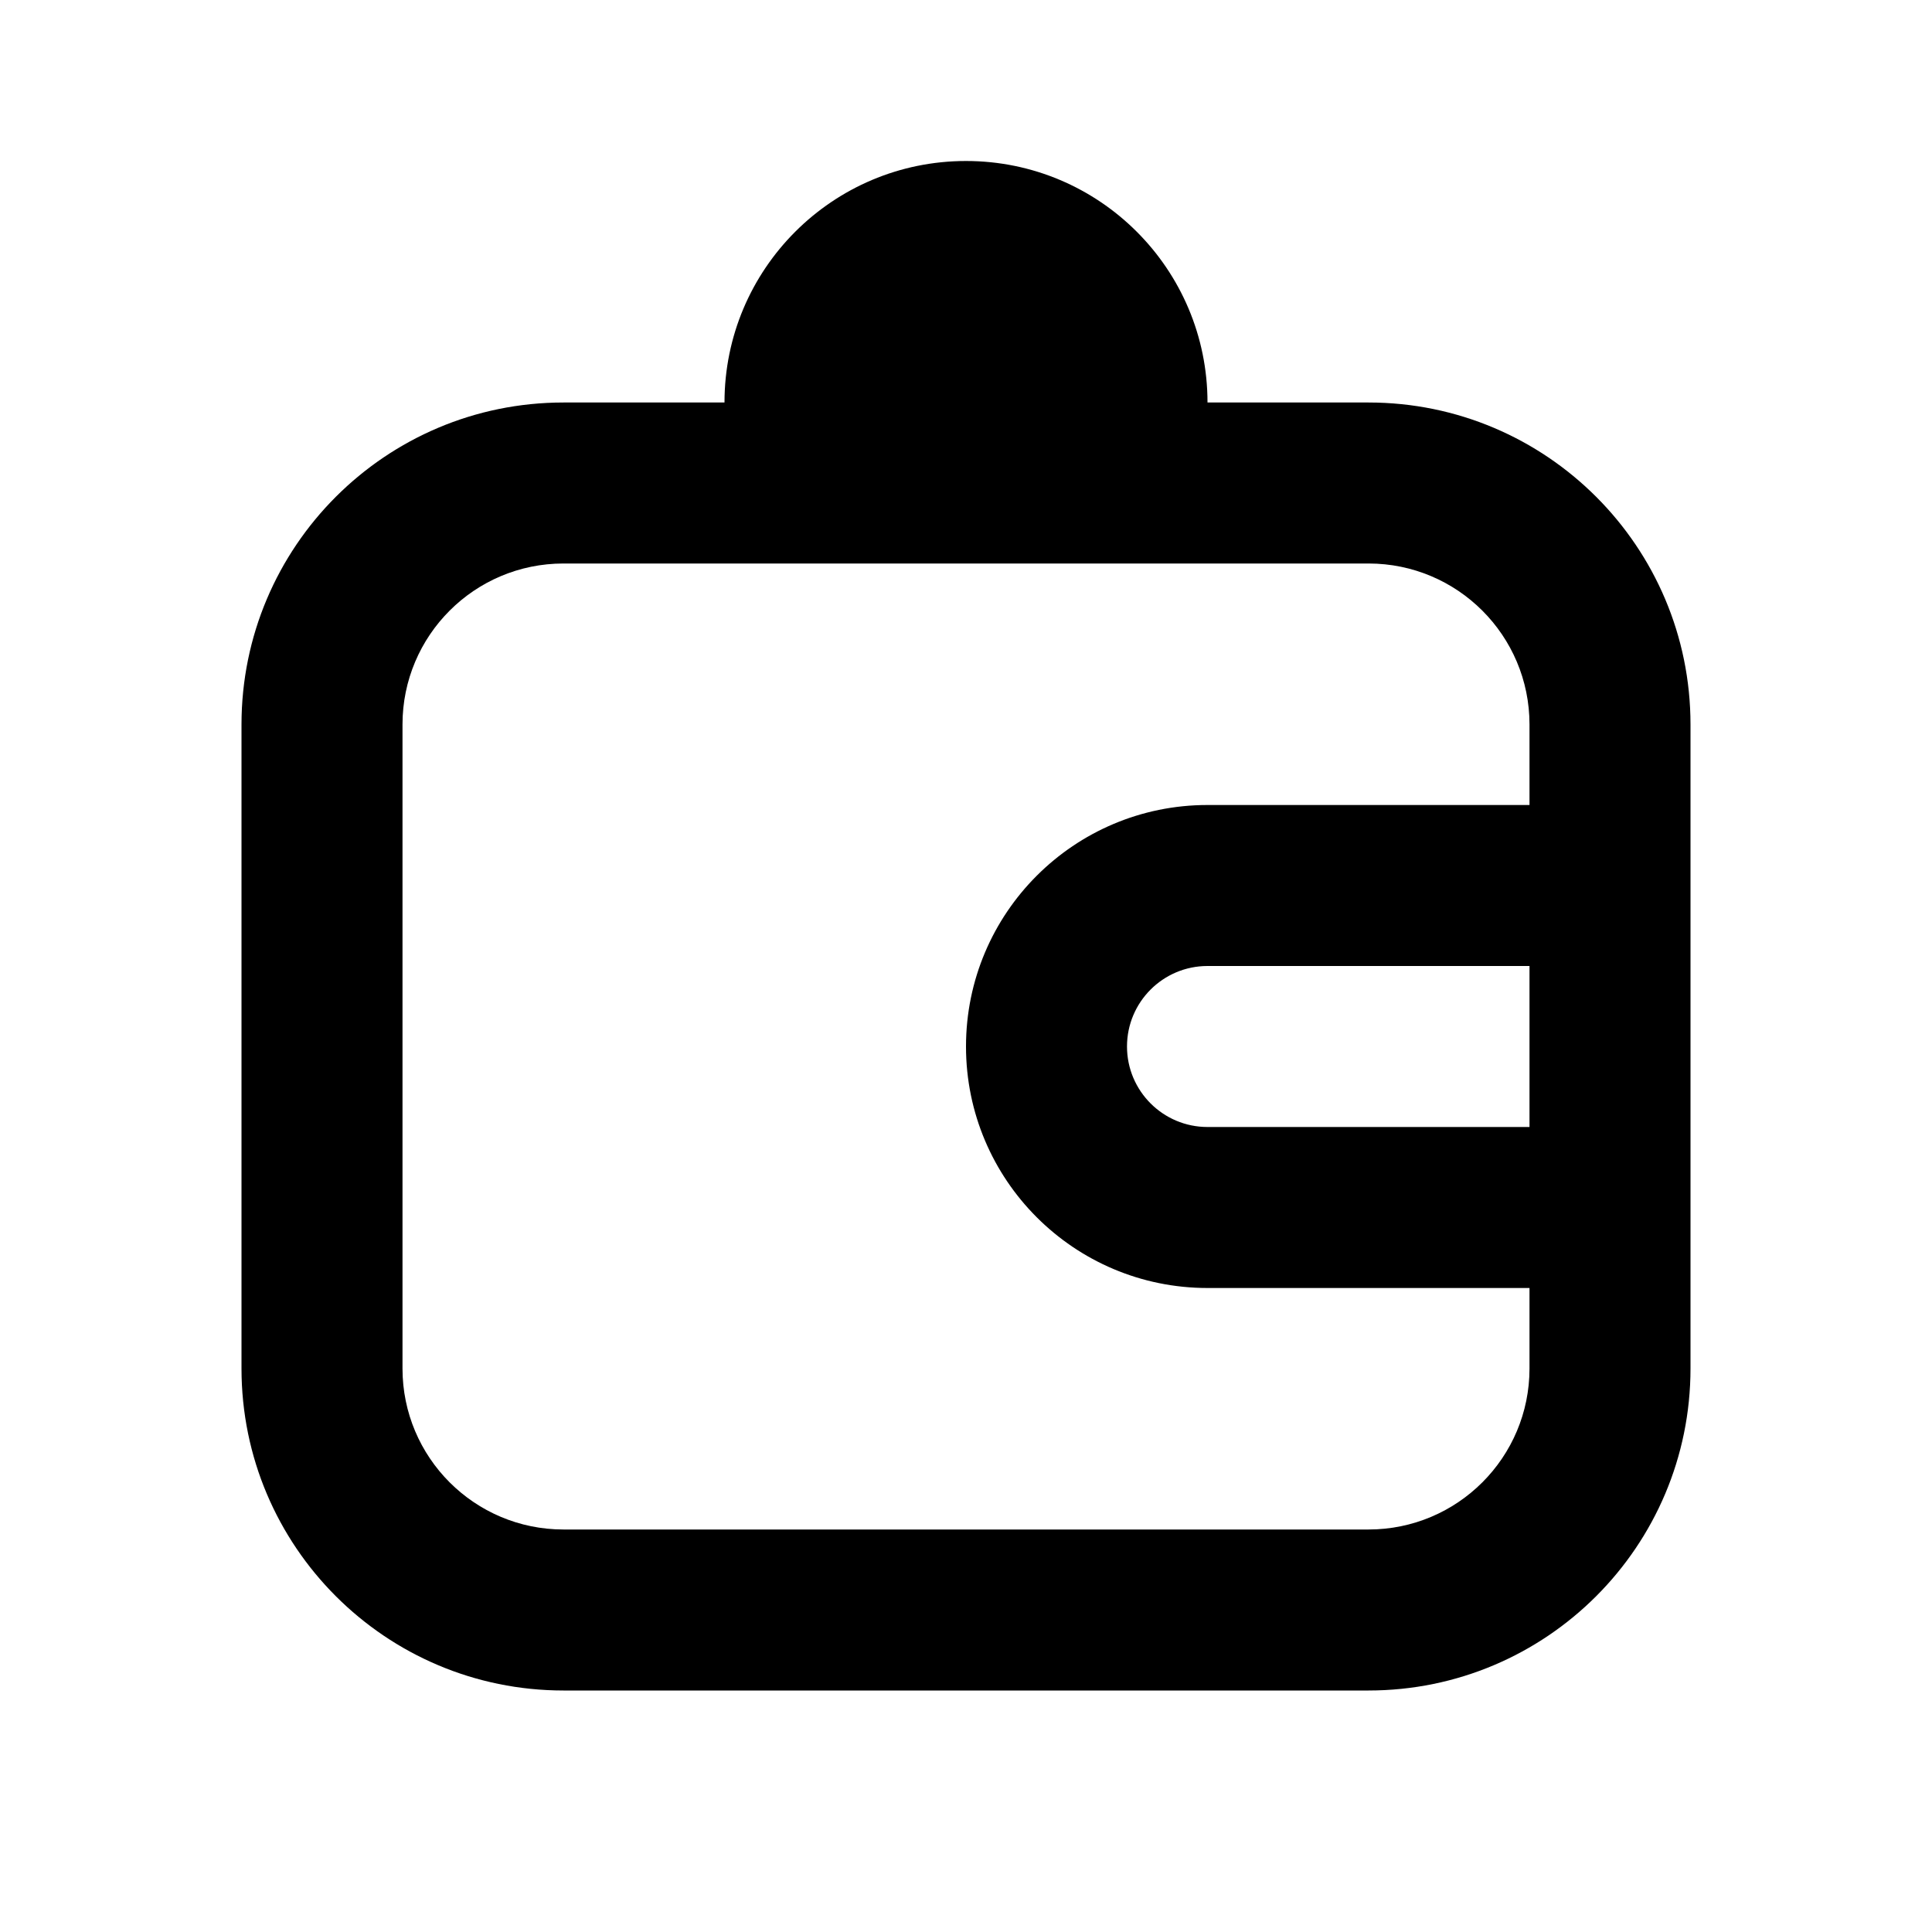
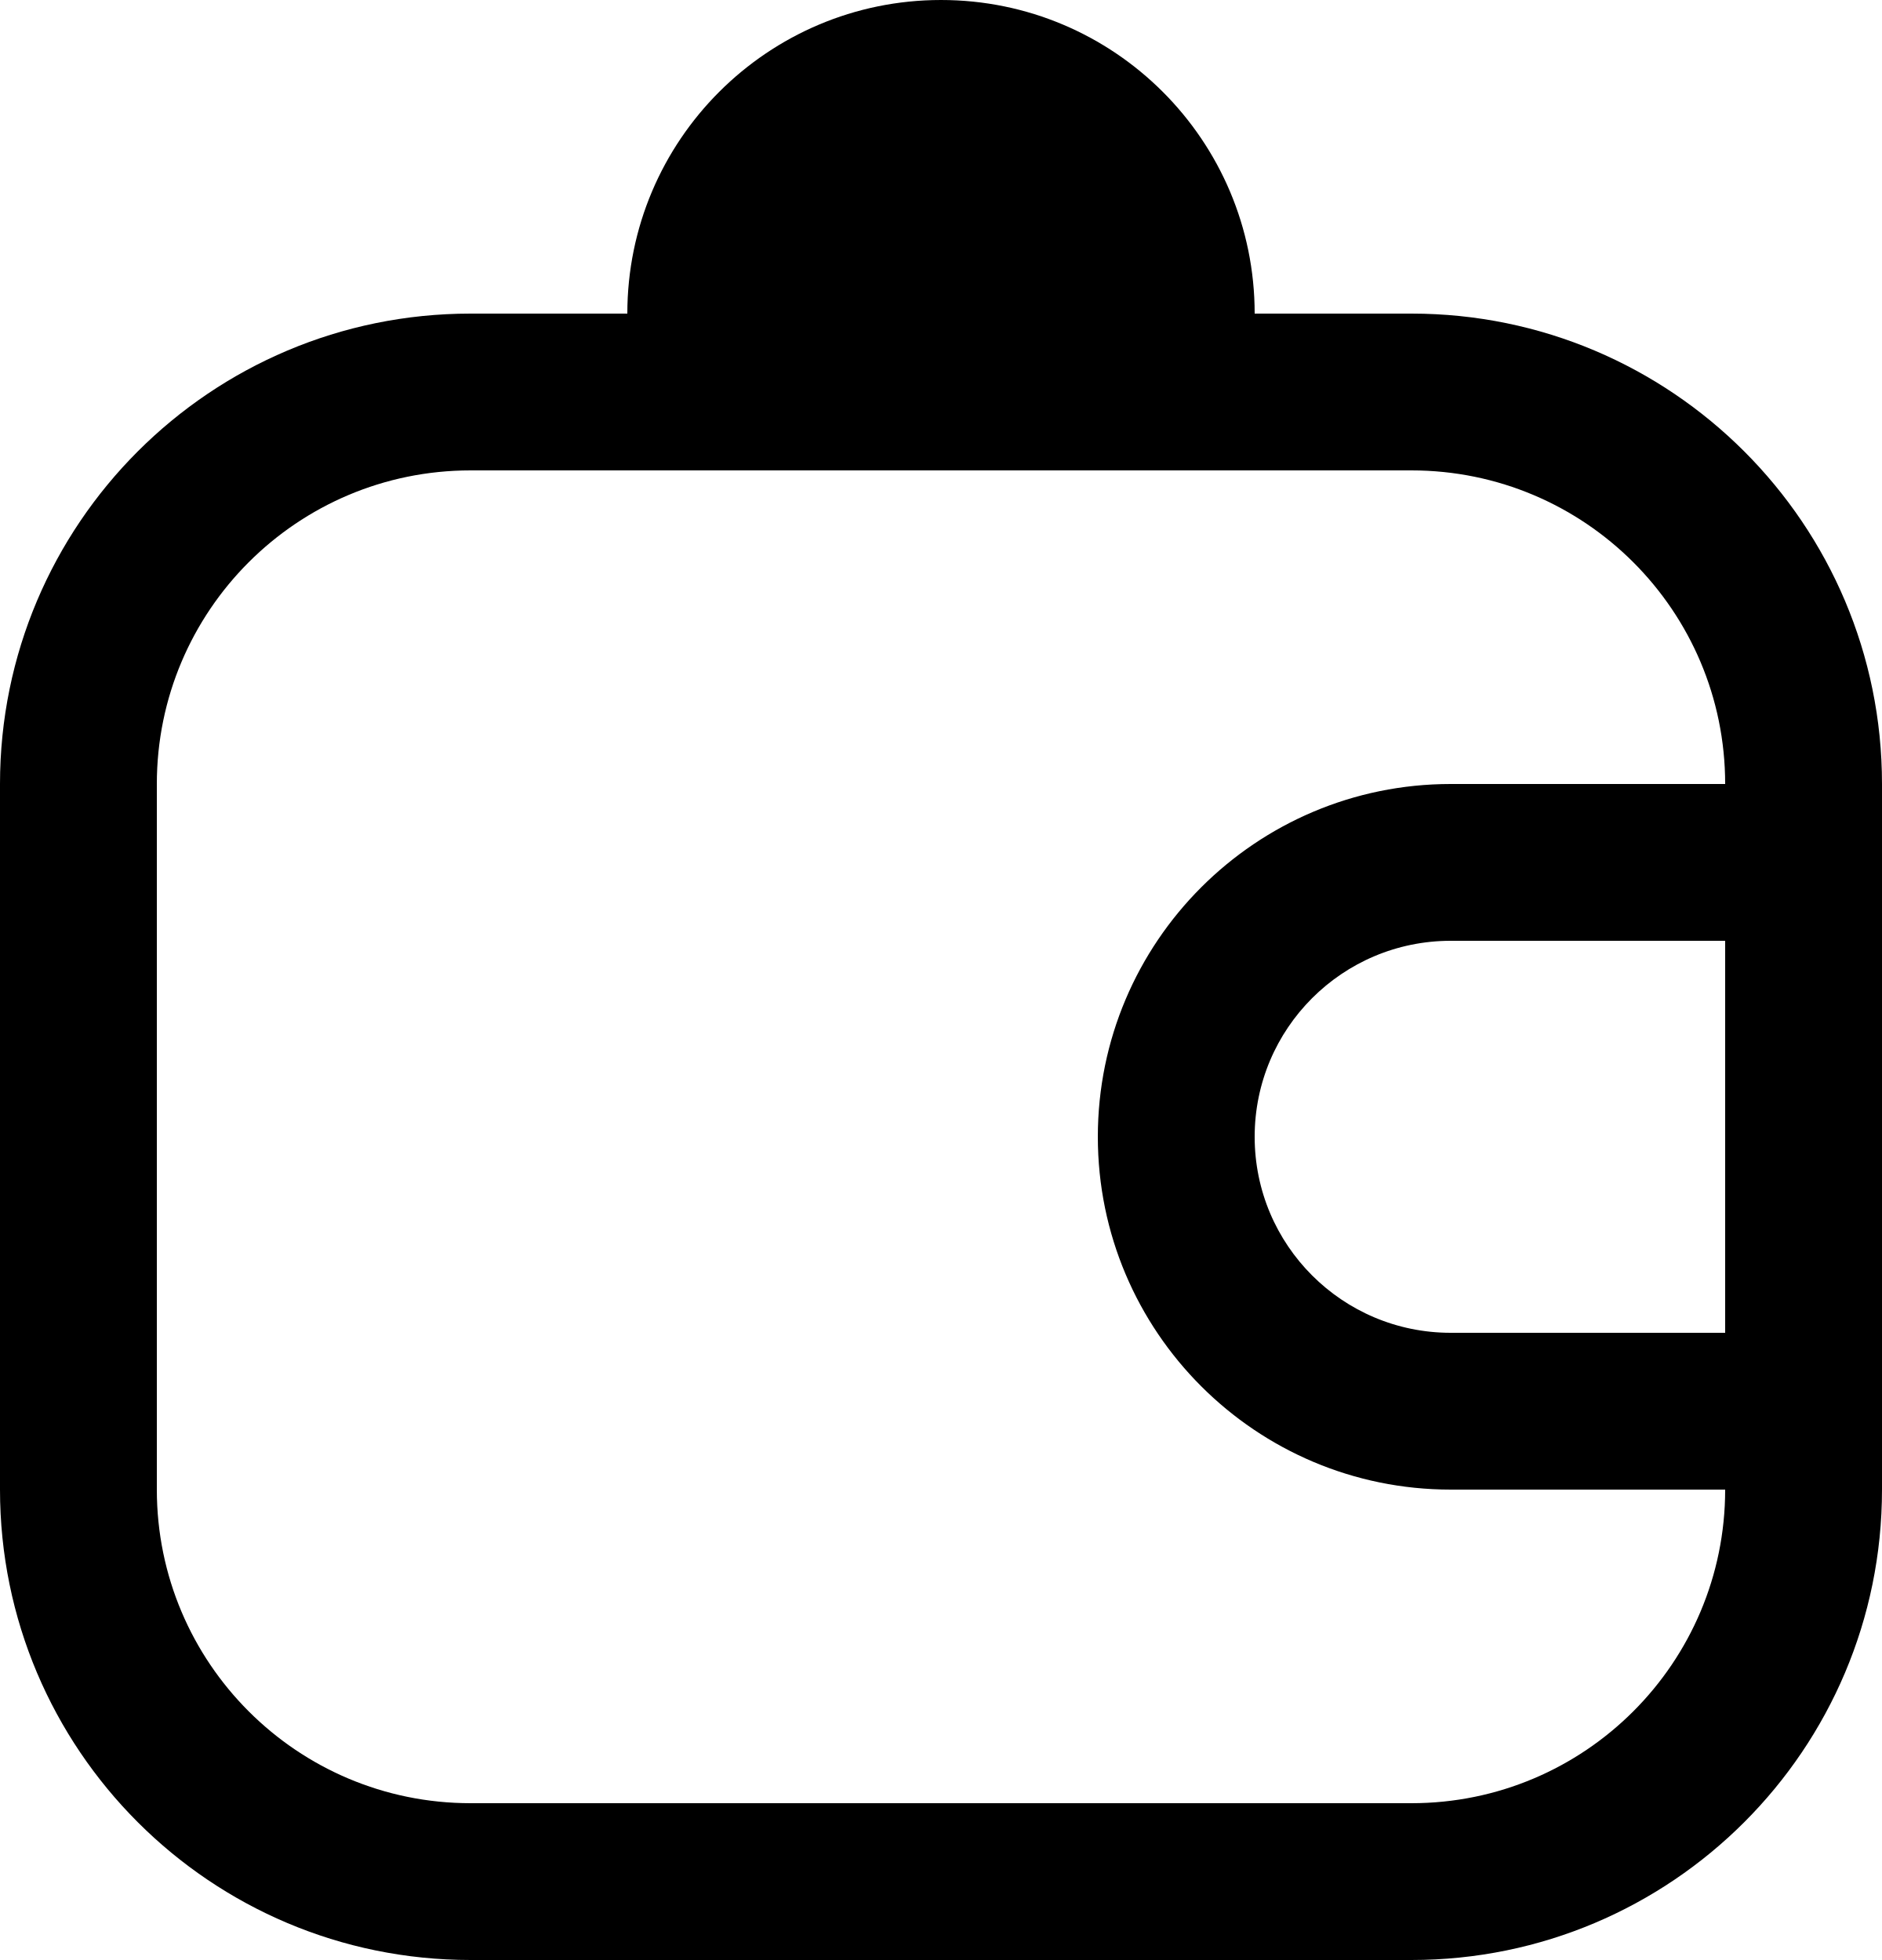
- <svg xmlns="http://www.w3.org/2000/svg" width="24" height="24" viewBox="0 0 24 24" fill="none">
-   <path fill-rule="evenodd" clip-rule="evenodd" d="M12 2C13.657 2 15 3.343 15 5L17 5C19.209 5 21 6.791 21 9V17C21 19.209 19.209 21 17 21H7C4.791 21 3 19.209 3 17V9C3 6.791 4.791 5 7 5H9C9 3.343 10.343 2 12 2ZM19 14V12H15C14.448 12 14 12.448 14 13C14 13.552 14.448 14 15 14H19ZM19 10H15C13.343 10 12 11.343 12 13C12 14.657 13.343 16 15 16H19V17C19 18.105 18.105 19 17 19H7C5.895 19 5 18.105 5 17V9C5 7.895 5.895 7 7 7H17C18.105 7 19 7.895 19 9V10Z" fill="black" />
+ <svg xmlns="http://www.w3.org/2000/svg" id="svg835" version="1.1" fill="none" viewBox="0 0 24 25" height="25" width="24">
+   <defs id="defs839" />
+   <path style="fill:#000000;fill-opacity:1" id="path833" fill="#485776" d="M12 0C14.209 0 16 1.791 16 4L18 4C21.314 4 24 6.686 24 10V19C24 22.314 21.314 25 18 25H6C2.686 25 0 22.314 0 19V10C0 6.686 2.686 4 6 4H8C8 1.791 9.791 0 12 0ZM22 17V12H18.5C17.119 12 16 13.119 16 14.5C16 15.881 17.119 17 18.5 17H22ZM22 10H18.5C16.015 10 14 12.015 14 14.5C14 16.985 16.015 19 18.5 19H22C22 21.209 20.209 23 18 23H6C3.791 23 2 21.209 2 19V10C2 7.791 3.791 6 6 6H18C20.209 6 22 7.791 22 10Z" clip-rule="evenodd" fill-rule="evenodd" />
</svg>
